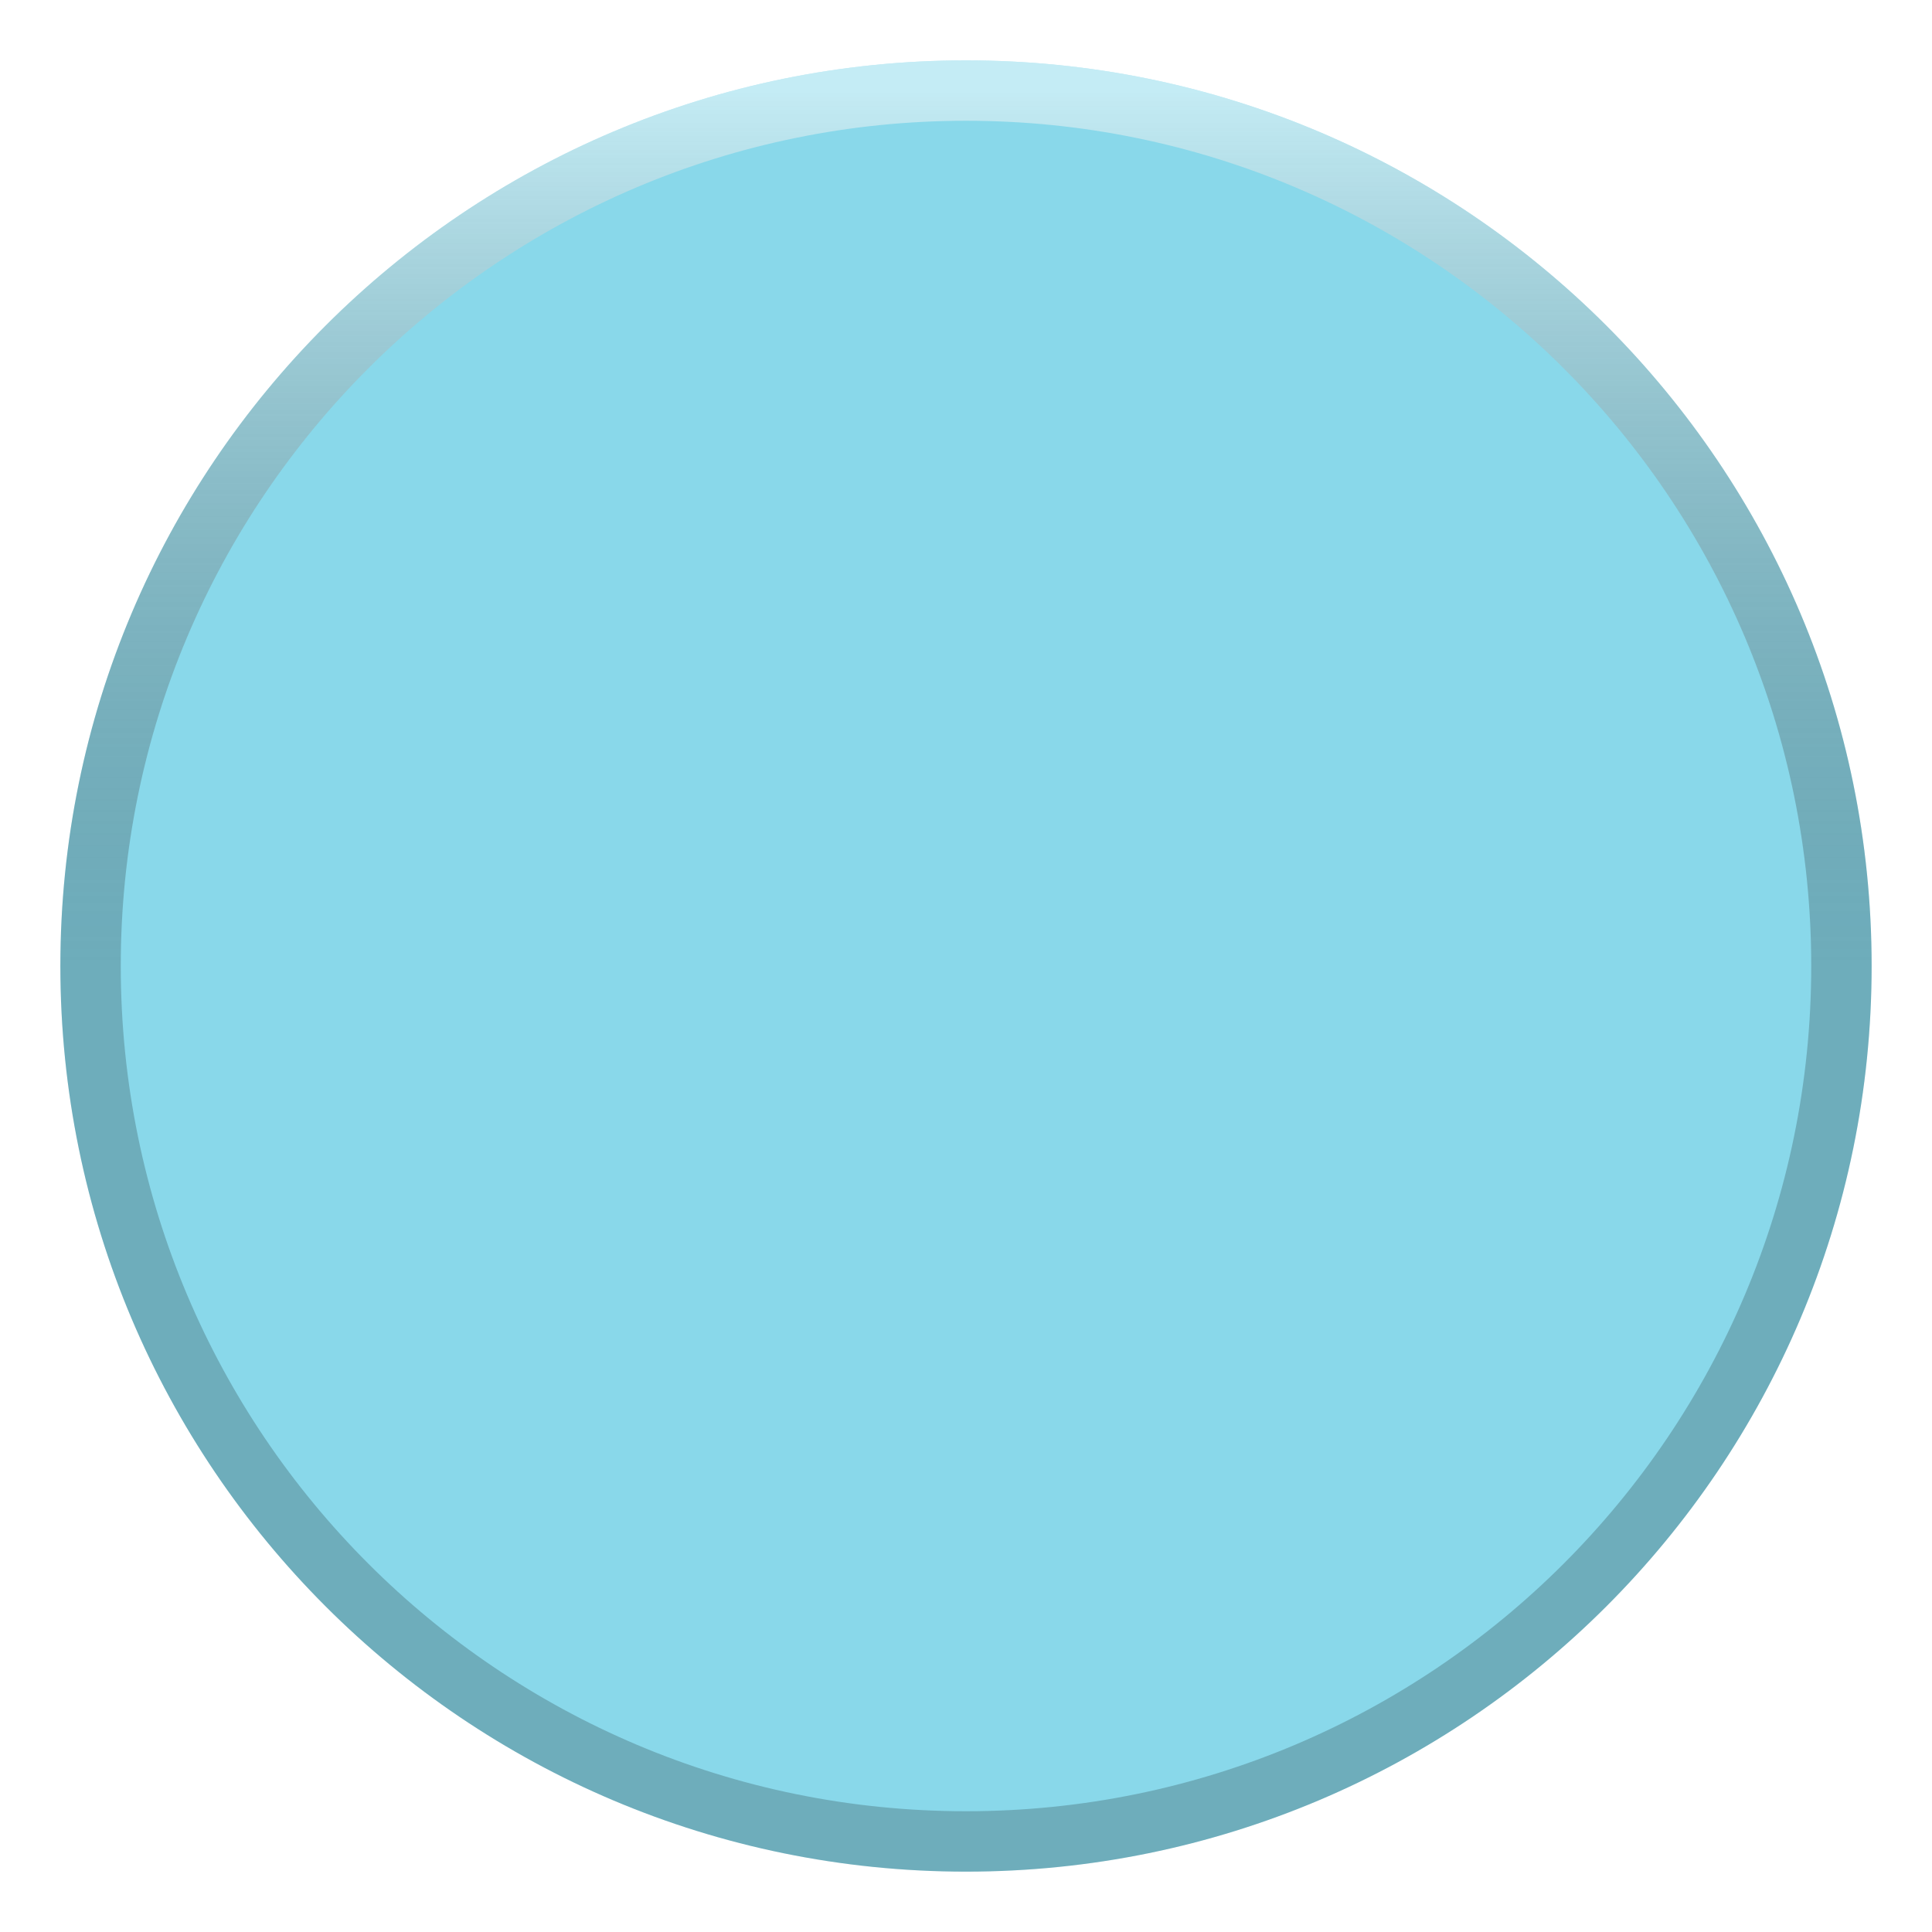
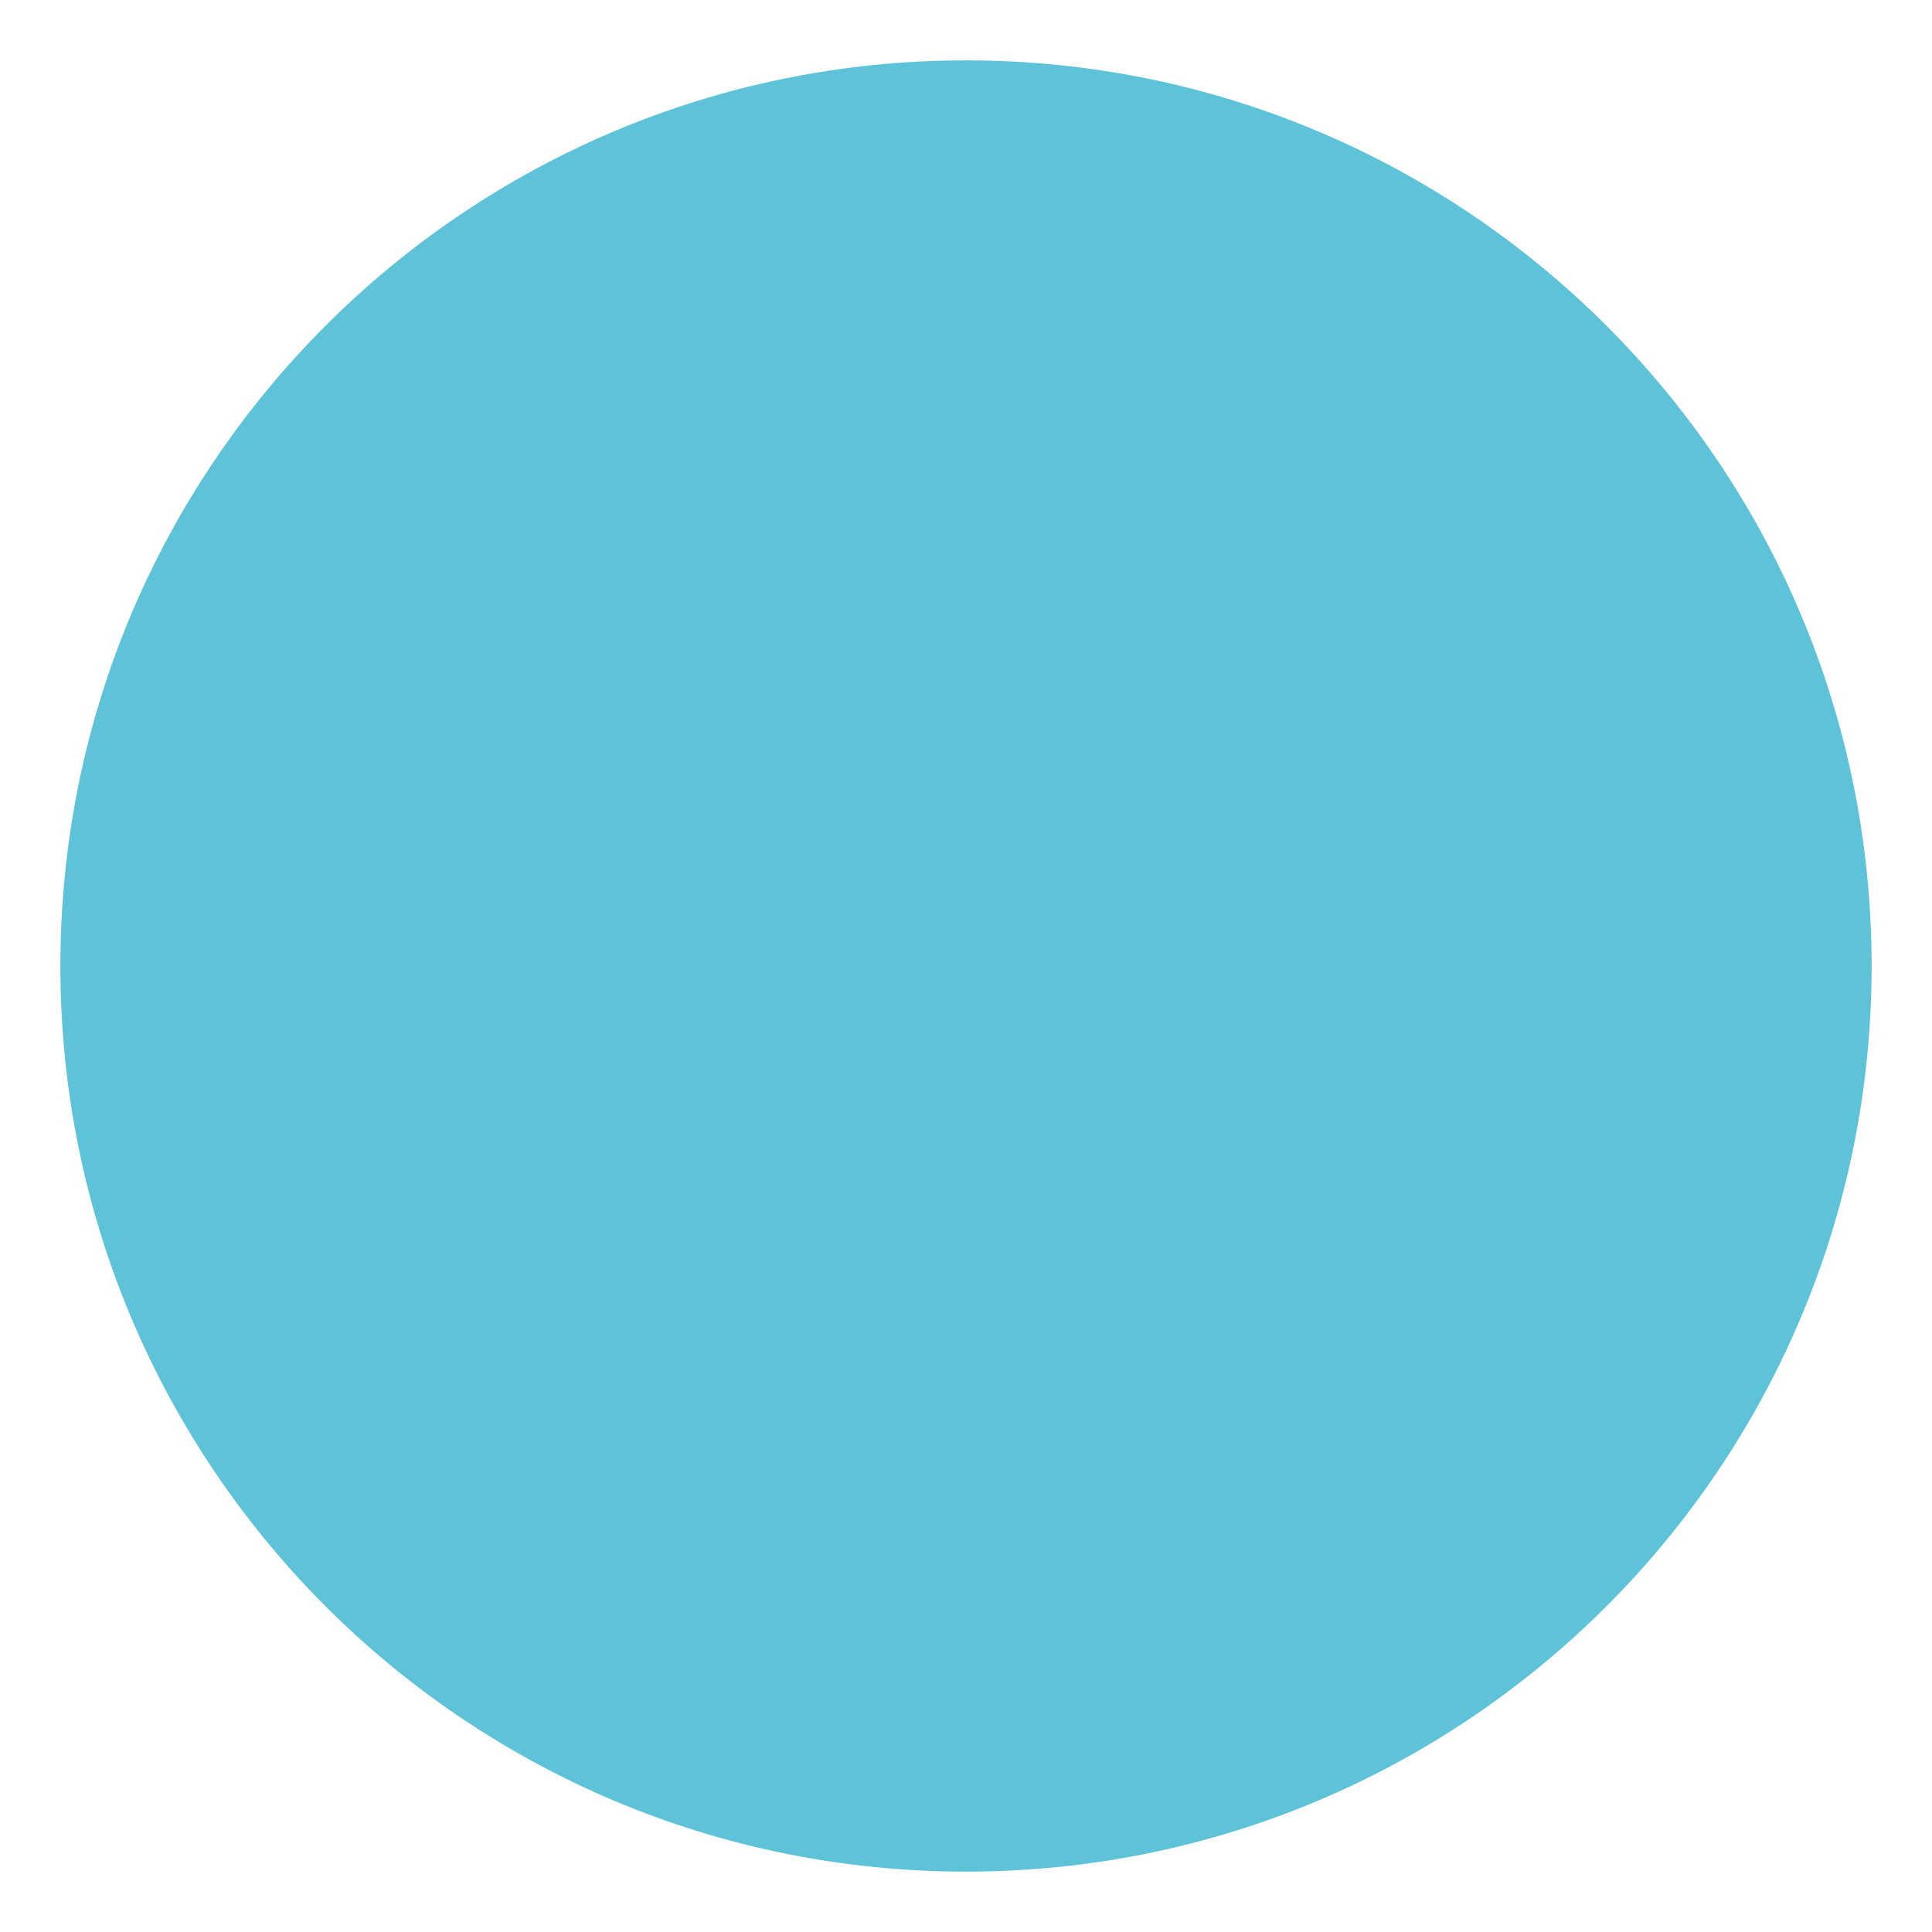
<svg xmlns="http://www.w3.org/2000/svg" xmlns:xlink="http://www.w3.org/1999/xlink" viewBox="0 0 16 16" id="svg2" version="1.1" width="100%" height="100%">
  <defs id="defs14">
    <linearGradient id="linearGradient4159">
      <stop style="stop-color:#ffffff;stop-opacity:0.502" offset="0" id="stop4161" />
      <stop style="stop-color:#000000;stop-opacity:0.2" offset="1" id="stop4163" />
    </linearGradient>
    <linearGradient xlink:href="#linearGradient4159" id="linearGradient4165" x1="8" y1="0" x2="8" y2="16" gradientUnits="userSpaceOnUse" />
-     <linearGradient xlink:href="#linearGradient4159-3" id="linearGradient3791" gradientUnits="userSpaceOnUse" x1="8" y1="1036.362" x2="8" y2="1044.362" />
    <linearGradient id="linearGradient4159-3">
      <stop style="stop-color:#ffffff;stop-opacity:0.502" offset="0" id="stop4161-6" />
      <stop style="stop-color:#000000;stop-opacity:0.2" offset="1" id="stop4163-0" />
    </linearGradient>
  </defs>
  <g transform="translate(0 -1036.362)" id="g4">
-     <circle style="fill:#13b1d5;fill-opacity:1;stroke:none;opacity:0.5" id="path4151" cx="8" cy="1044.362" r="8" transform="matrix(0.9375,0,0,0.9375,0.5,65.27265)" d="m 16,1044.362 c 0,4.418 -3.582,8 -8,8 -4.418,0 -8,-3.582 -8,-8 0,-4.418 3.582,-8 8,-8 4.418,0 8,3.582 8,8 z" />
-     <circle style="fill:none;stroke:url(#linearGradient3791);stroke-width:0.552;stroke-miterlimit:4;stroke-opacity:1;stroke-dasharray:none" id="path4151-6" cx="8" cy="1044.362" r="8" transform="matrix(0.90625,0,0,0.90625,0.75,97.90897)" d="m 16,1044.362 c 0,4.418 -3.582,8 -8,8 -4.418,0 -8,-3.582 -8,-8 0,-4.418 3.582,-8 8,-8 4.418,0 8,3.582 8,8 z" />
+     <circle style="fill:#5ec3d8;fill-opacity:1;stroke:none;opacity:1" id="path4151" cx="8" cy="1044.362" r="8" transform="matrix(0.9375,0,0,0.9375,0.5,65.27265)" />
  </g>
</svg>
